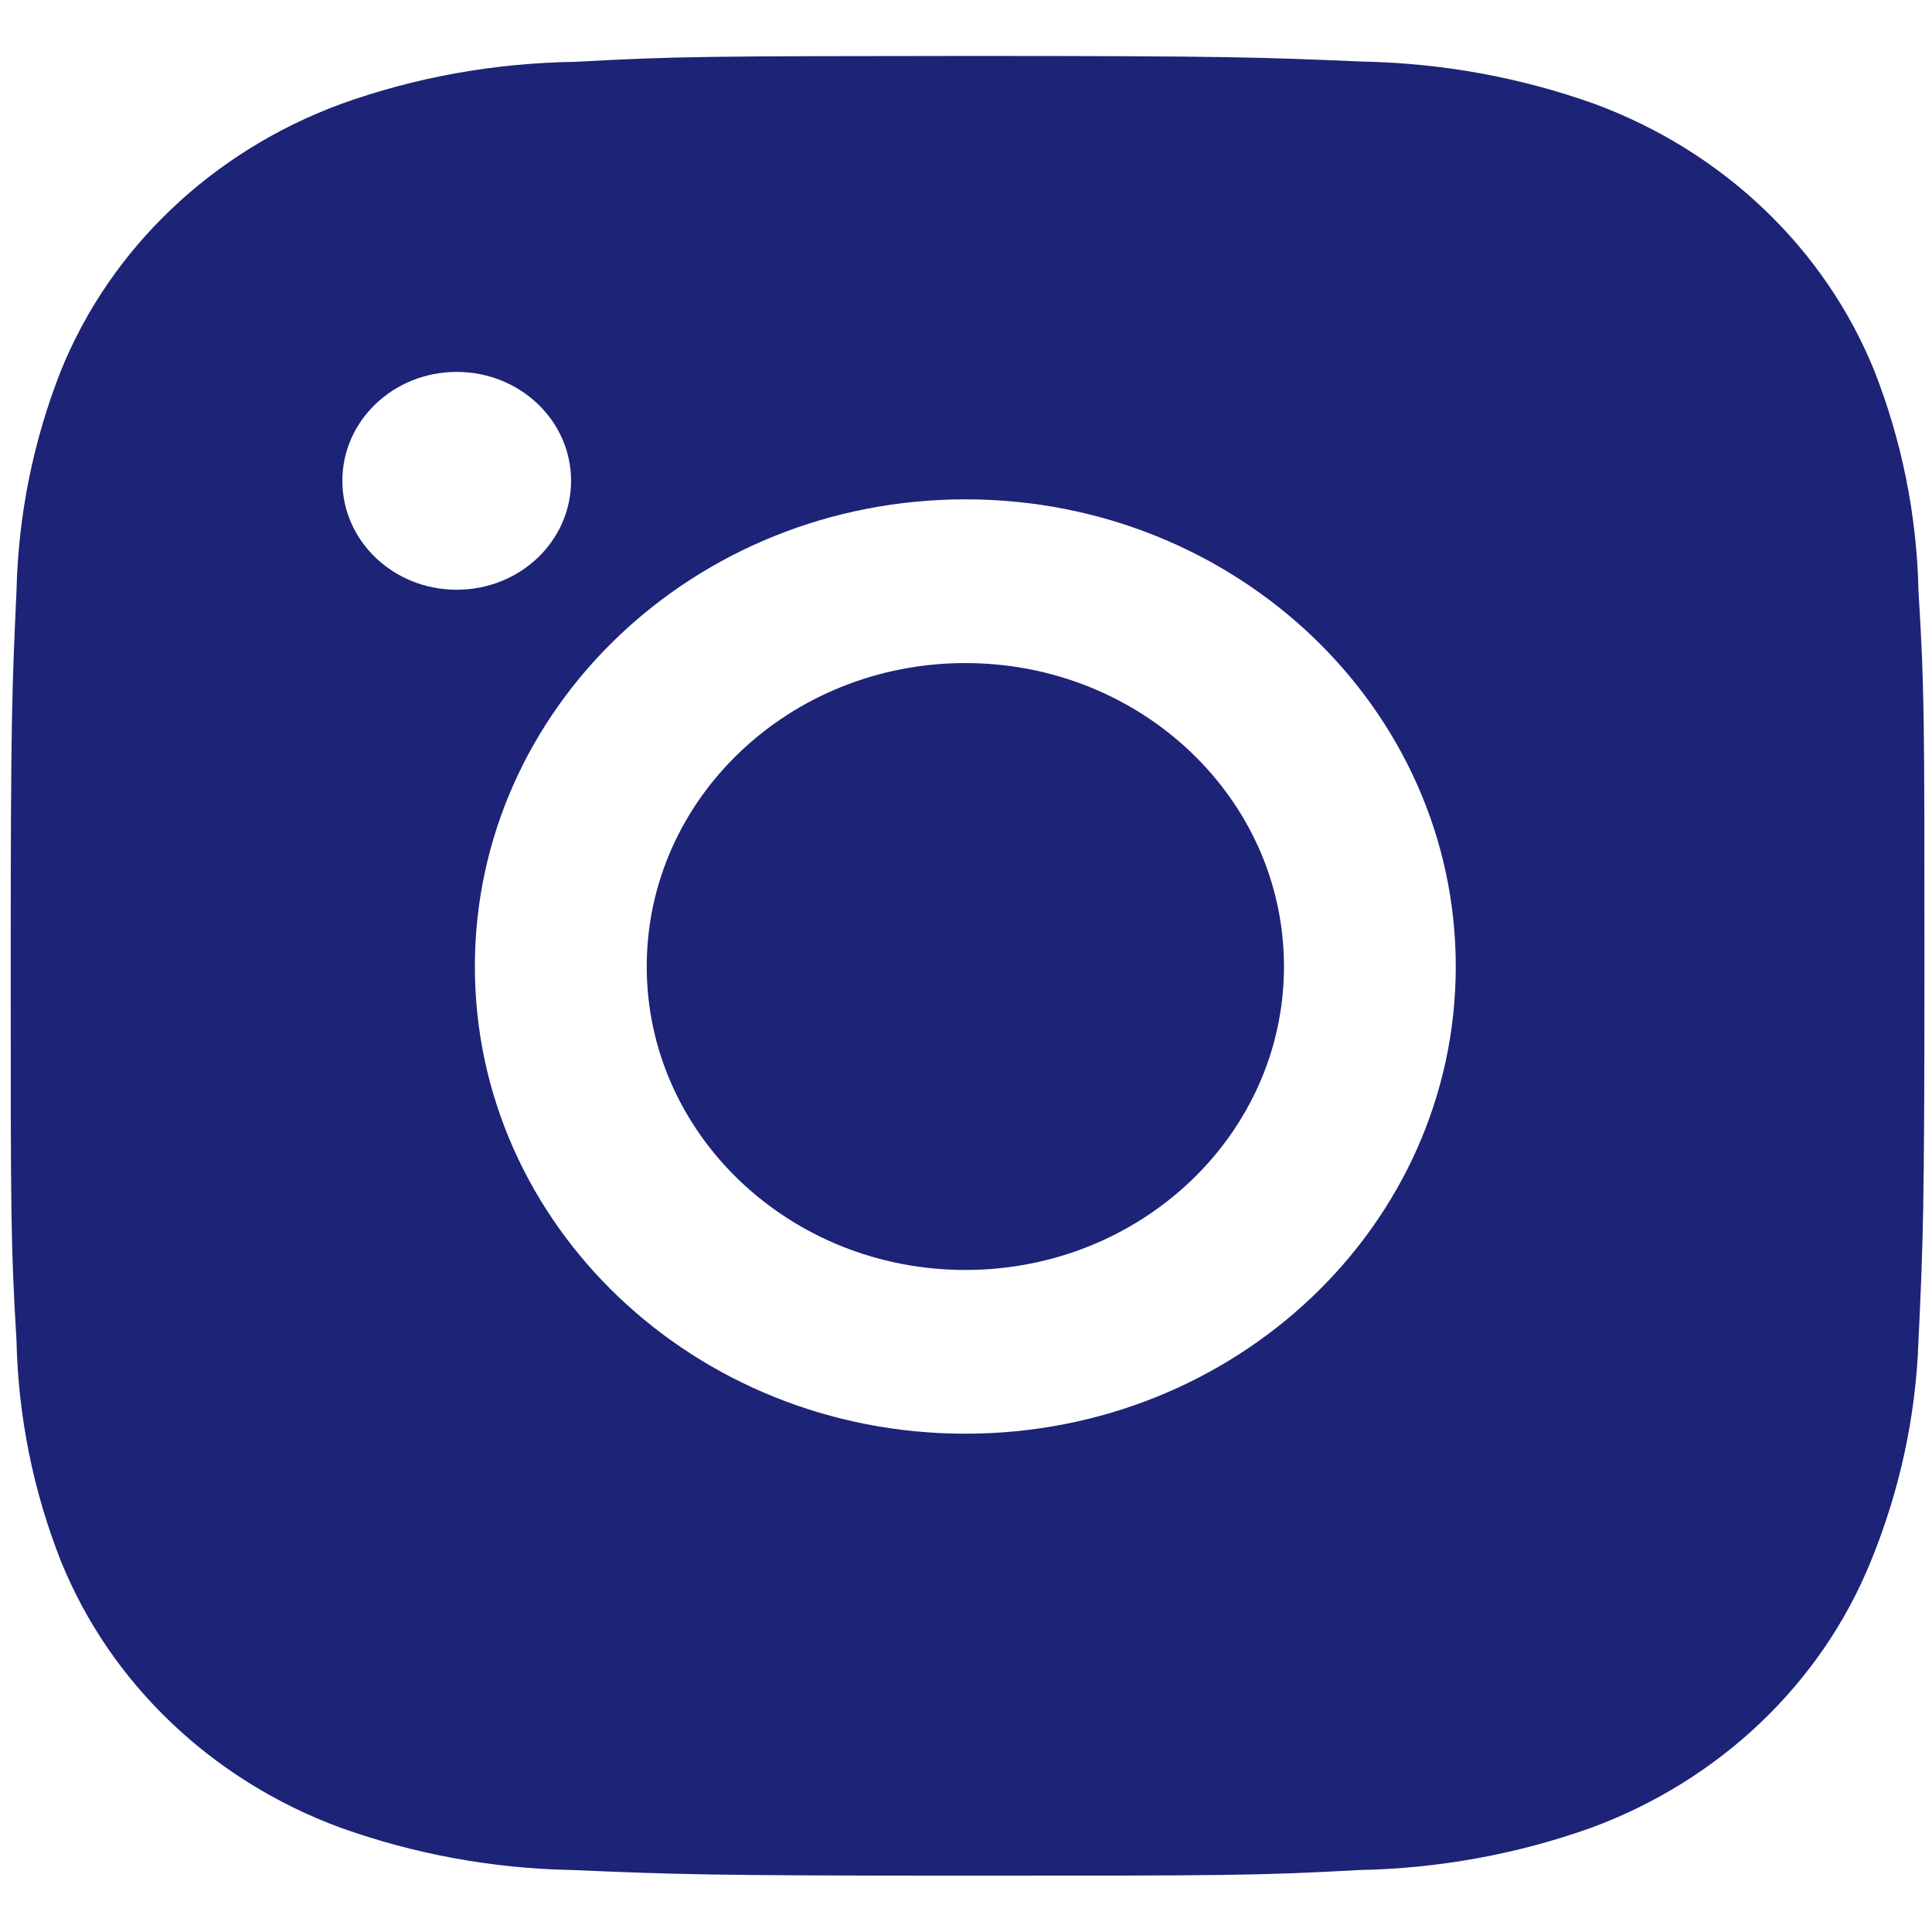
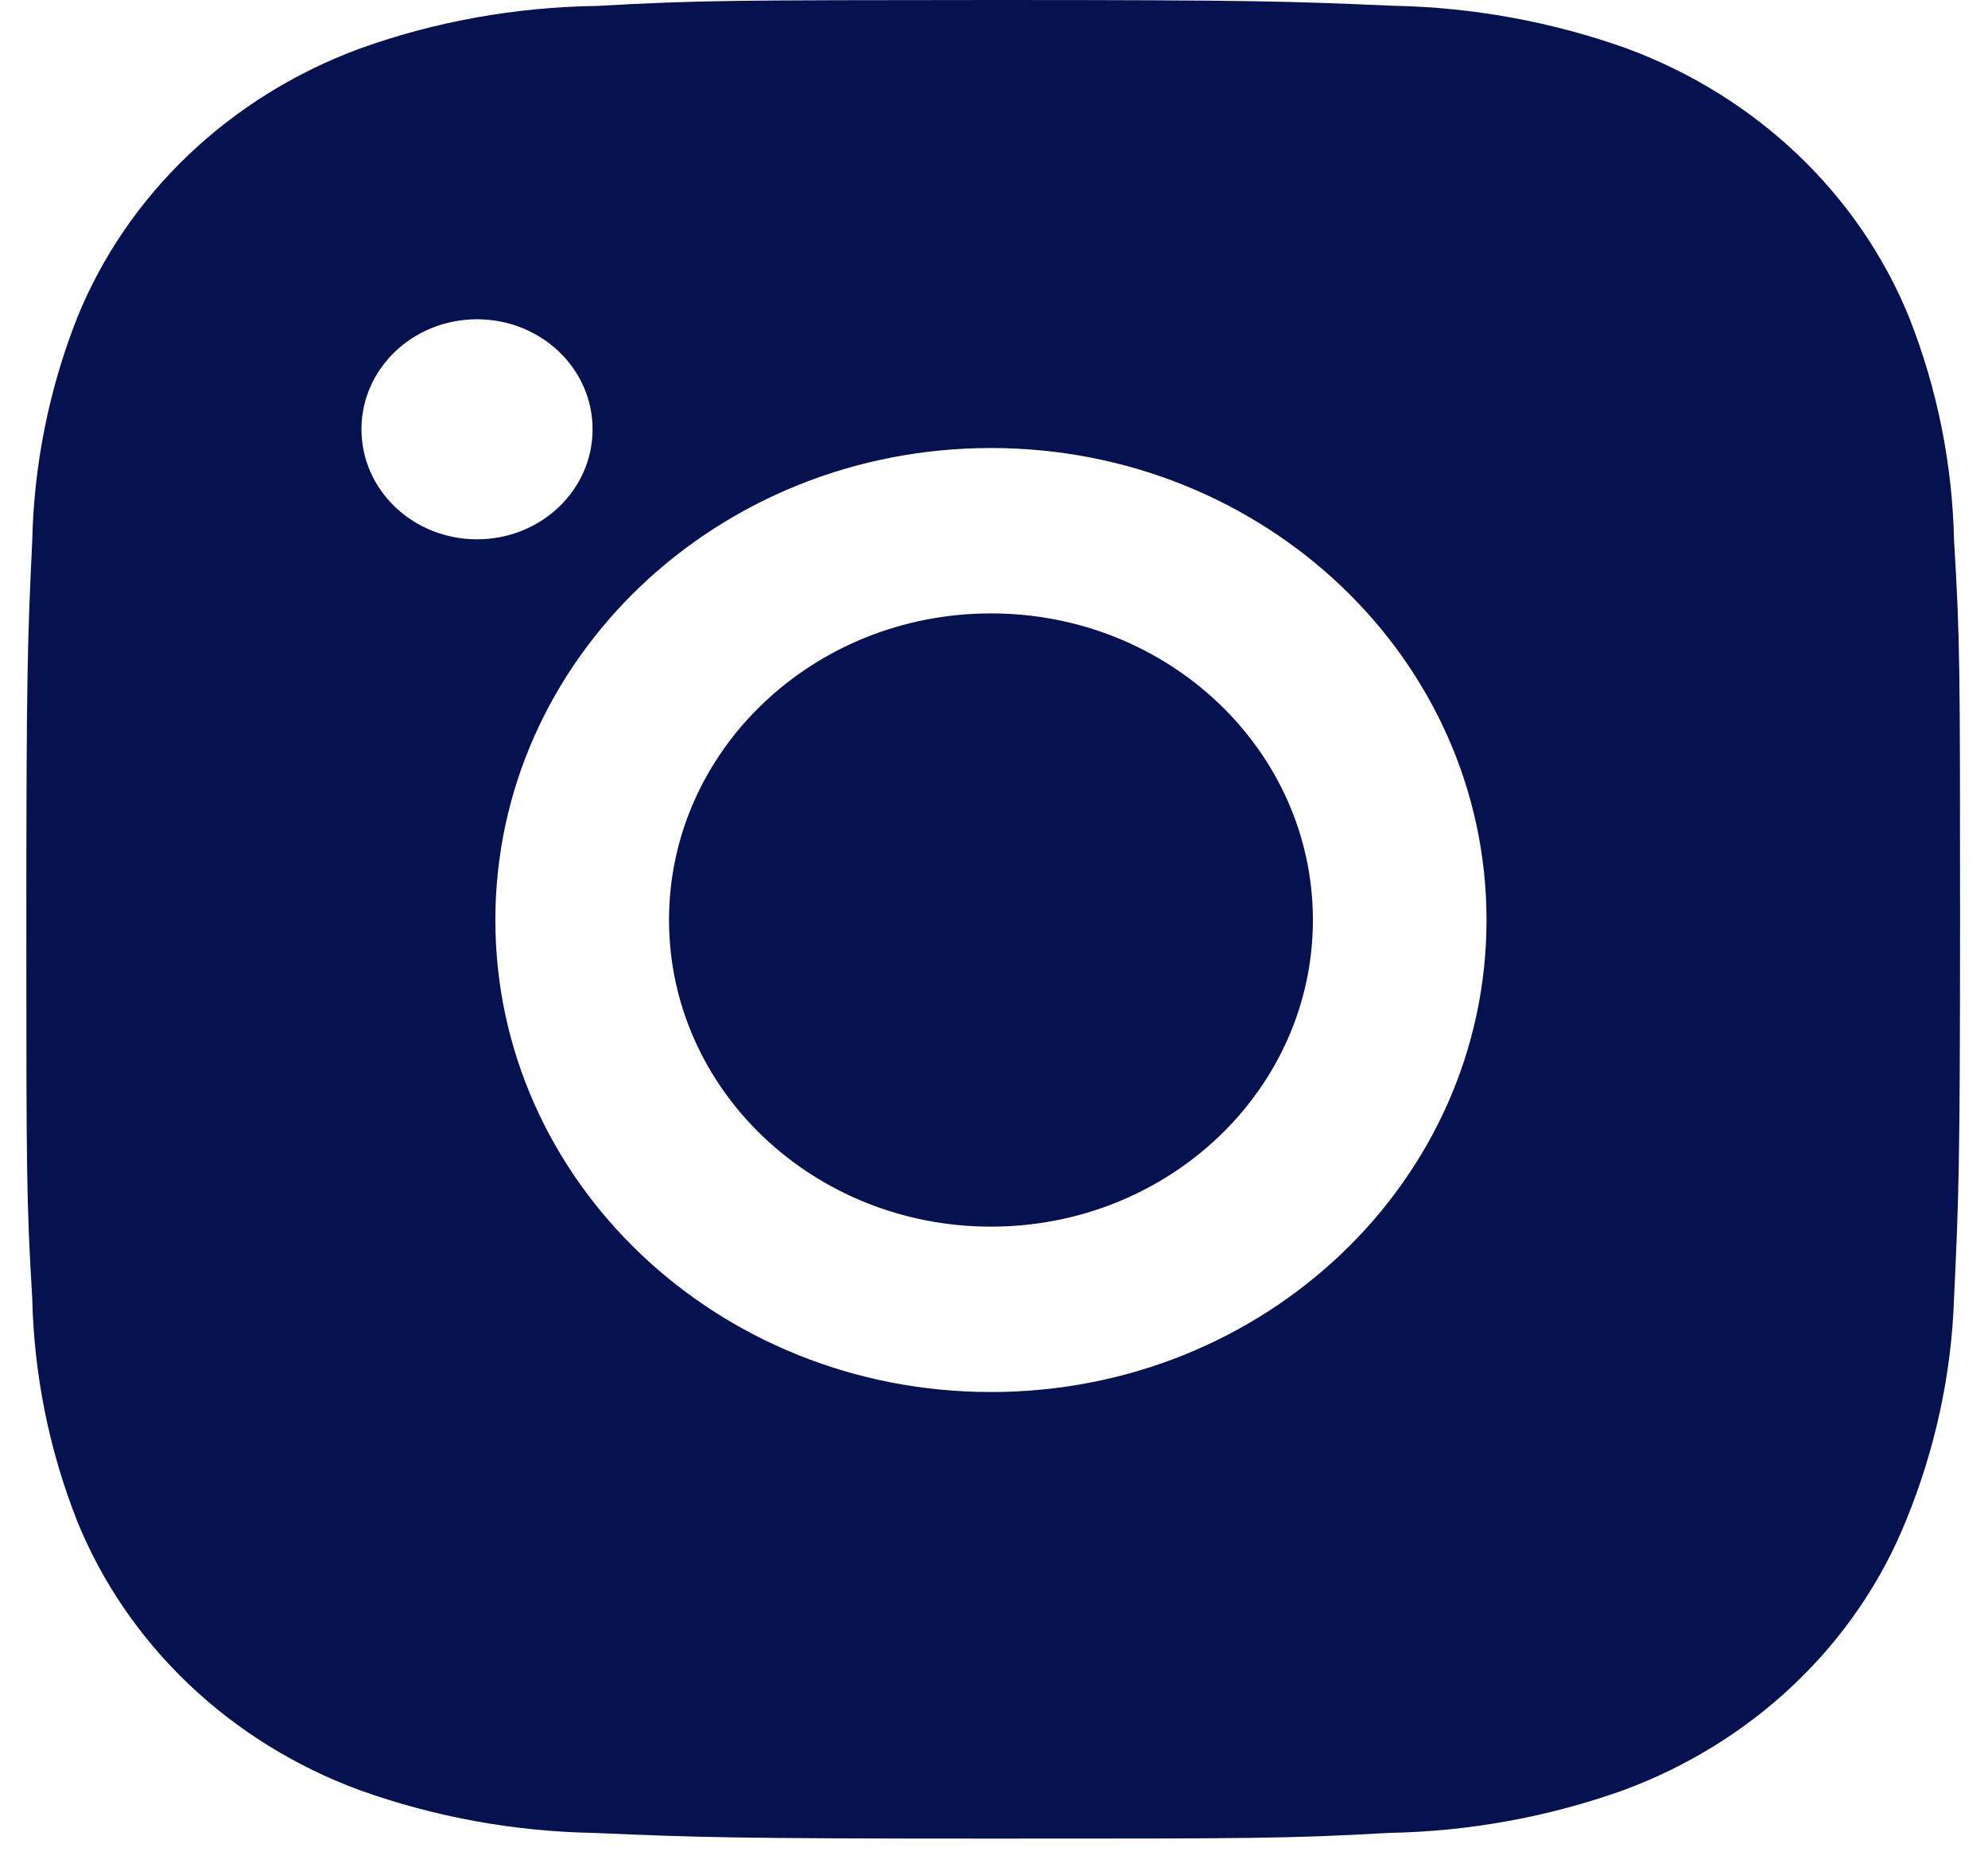
- <svg xmlns="http://www.w3.org/2000/svg" width="24" height="24" viewBox="0 0 24 24" fill="none">
-   <path d="M7.149 0.768C6.152 0.782 5.162 0.957 4.229 1.294C2.636 1.883 1.376 3.081 0.759 4.599C0.412 5.477 0.226 6.404 0.205 7.343C0.149 8.551 0.133 8.934 0.133 11.999C0.133 15.064 0.133 15.457 0.205 16.656C0.226 17.594 0.412 18.521 0.759 19.399C1.376 20.917 2.636 22.117 4.229 22.704C5.15 23.034 6.124 23.212 7.109 23.23C8.378 23.284 8.78 23.3 11.998 23.3C15.216 23.3 15.628 23.3 16.888 23.23C17.873 23.211 18.846 23.034 19.77 22.704C21.362 22.115 22.622 20.917 23.239 19.398C23.597 18.524 23.8 17.596 23.832 16.655C23.889 15.446 23.906 15.063 23.906 11.998C23.906 8.932 23.906 8.539 23.832 7.341C23.812 6.403 23.626 5.475 23.28 4.597C22.662 3.079 21.402 1.88 19.809 1.291C18.887 0.961 17.914 0.784 16.927 0.765C15.659 0.711 15.257 0.695 12.038 0.695C8.819 0.698 8.411 0.698 7.149 0.768ZM18.084 12.007C18.084 15.213 15.357 17.81 11.992 17.81C8.626 17.81 5.899 15.213 5.899 12.007C5.899 8.803 8.626 6.203 11.992 6.203C15.357 6.203 18.084 8.803 18.084 12.007ZM7.094 5.972C7.094 6.722 6.459 7.326 5.673 7.326C4.888 7.326 4.253 6.722 4.253 5.972C4.253 5.225 4.888 4.62 5.673 4.62C6.459 4.62 7.094 5.225 7.094 5.972Z" fill="#1D2376" />
-   <path d="M15.95 12.006C15.95 9.924 14.178 8.237 11.992 8.237C9.806 8.237 8.034 9.924 8.034 12.006C8.034 14.088 9.806 15.776 11.992 15.776C14.178 15.776 15.95 14.088 15.95 12.006Z" fill="#1D2376" />
+ <svg xmlns="http://www.w3.org/2000/svg" width="51" height="48" viewBox="0 0 51 48" fill="none">
+   <path d="M15.318 0.152C13.236 0.181 11.17 0.547 9.223 1.249C5.898 2.478 3.269 4.98 1.982 8.146C1.259 9.977 0.871 11.913 0.827 13.873C0.709 16.392 0.676 17.191 0.676 23.588C0.676 29.985 0.676 30.804 0.827 33.306C0.871 35.263 1.259 37.198 1.982 39.029C3.269 42.196 5.898 44.7 9.223 45.926C11.146 46.615 13.178 46.987 15.232 47.024C17.881 47.136 18.719 47.17 25.435 47.17C32.151 47.17 33.009 47.17 35.638 47.024C37.695 46.985 39.725 46.615 41.653 45.926C44.975 44.698 47.604 42.196 48.891 39.027C49.639 37.204 50.063 35.268 50.129 33.303C50.247 30.781 50.283 29.982 50.283 23.585C50.283 17.189 50.283 16.369 50.129 13.867C50.087 11.911 49.7 9.975 48.976 8.141C47.687 4.974 45.057 2.473 41.735 1.244C39.81 0.555 37.781 0.186 35.721 0.147C33.075 0.034 32.236 0 25.518 0C18.802 0.005 17.949 0.005 15.318 0.152ZM38.135 23.604C38.135 30.294 32.445 35.713 25.422 35.713C18.398 35.713 12.708 30.294 12.708 23.604C12.708 16.919 18.398 11.494 25.422 11.494C32.445 11.494 38.135 16.919 38.135 23.604ZM15.202 11.012C15.202 12.576 13.876 13.836 12.237 13.836C10.598 13.836 9.273 12.576 9.273 11.012C9.273 9.453 10.598 8.191 12.237 8.191C13.876 8.191 15.202 9.453 15.202 11.012Z" fill="#061150" />
+   <path d="M33.681 23.603C33.681 19.259 29.983 15.737 25.422 15.737C20.861 15.737 17.163 19.259 17.163 23.603C17.163 27.948 20.861 31.47 25.422 31.47C29.983 31.47 33.681 27.948 33.681 23.603Z" fill="#061150" />
</svg>
